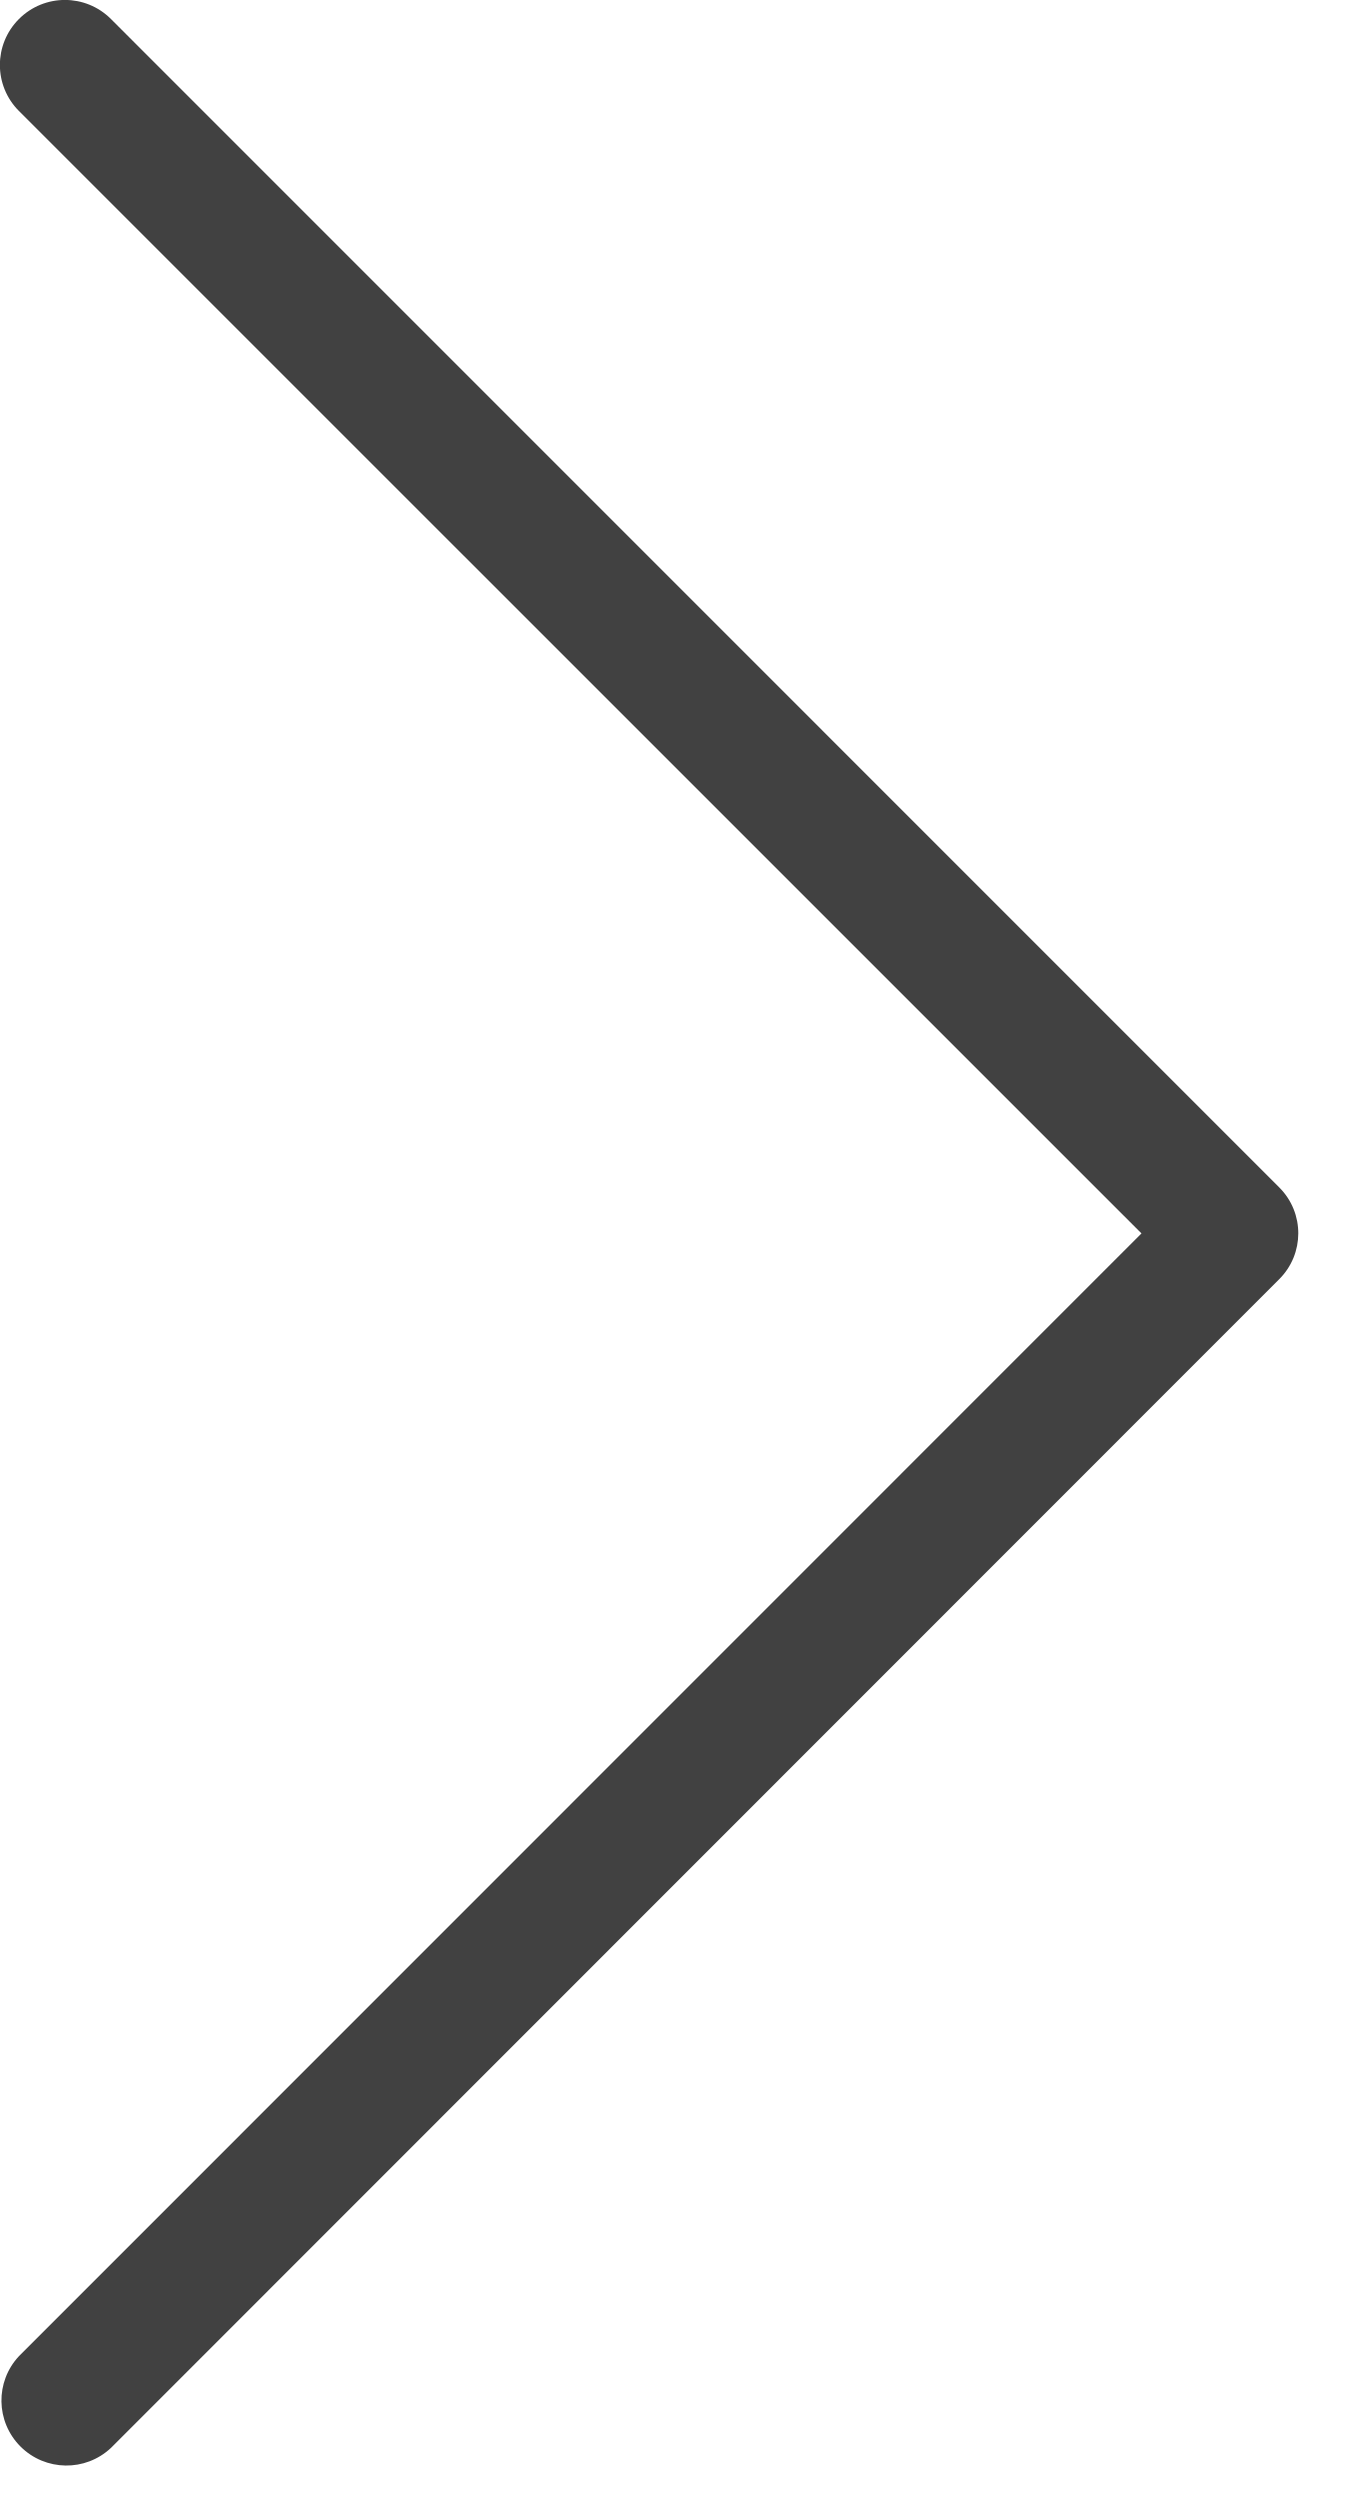
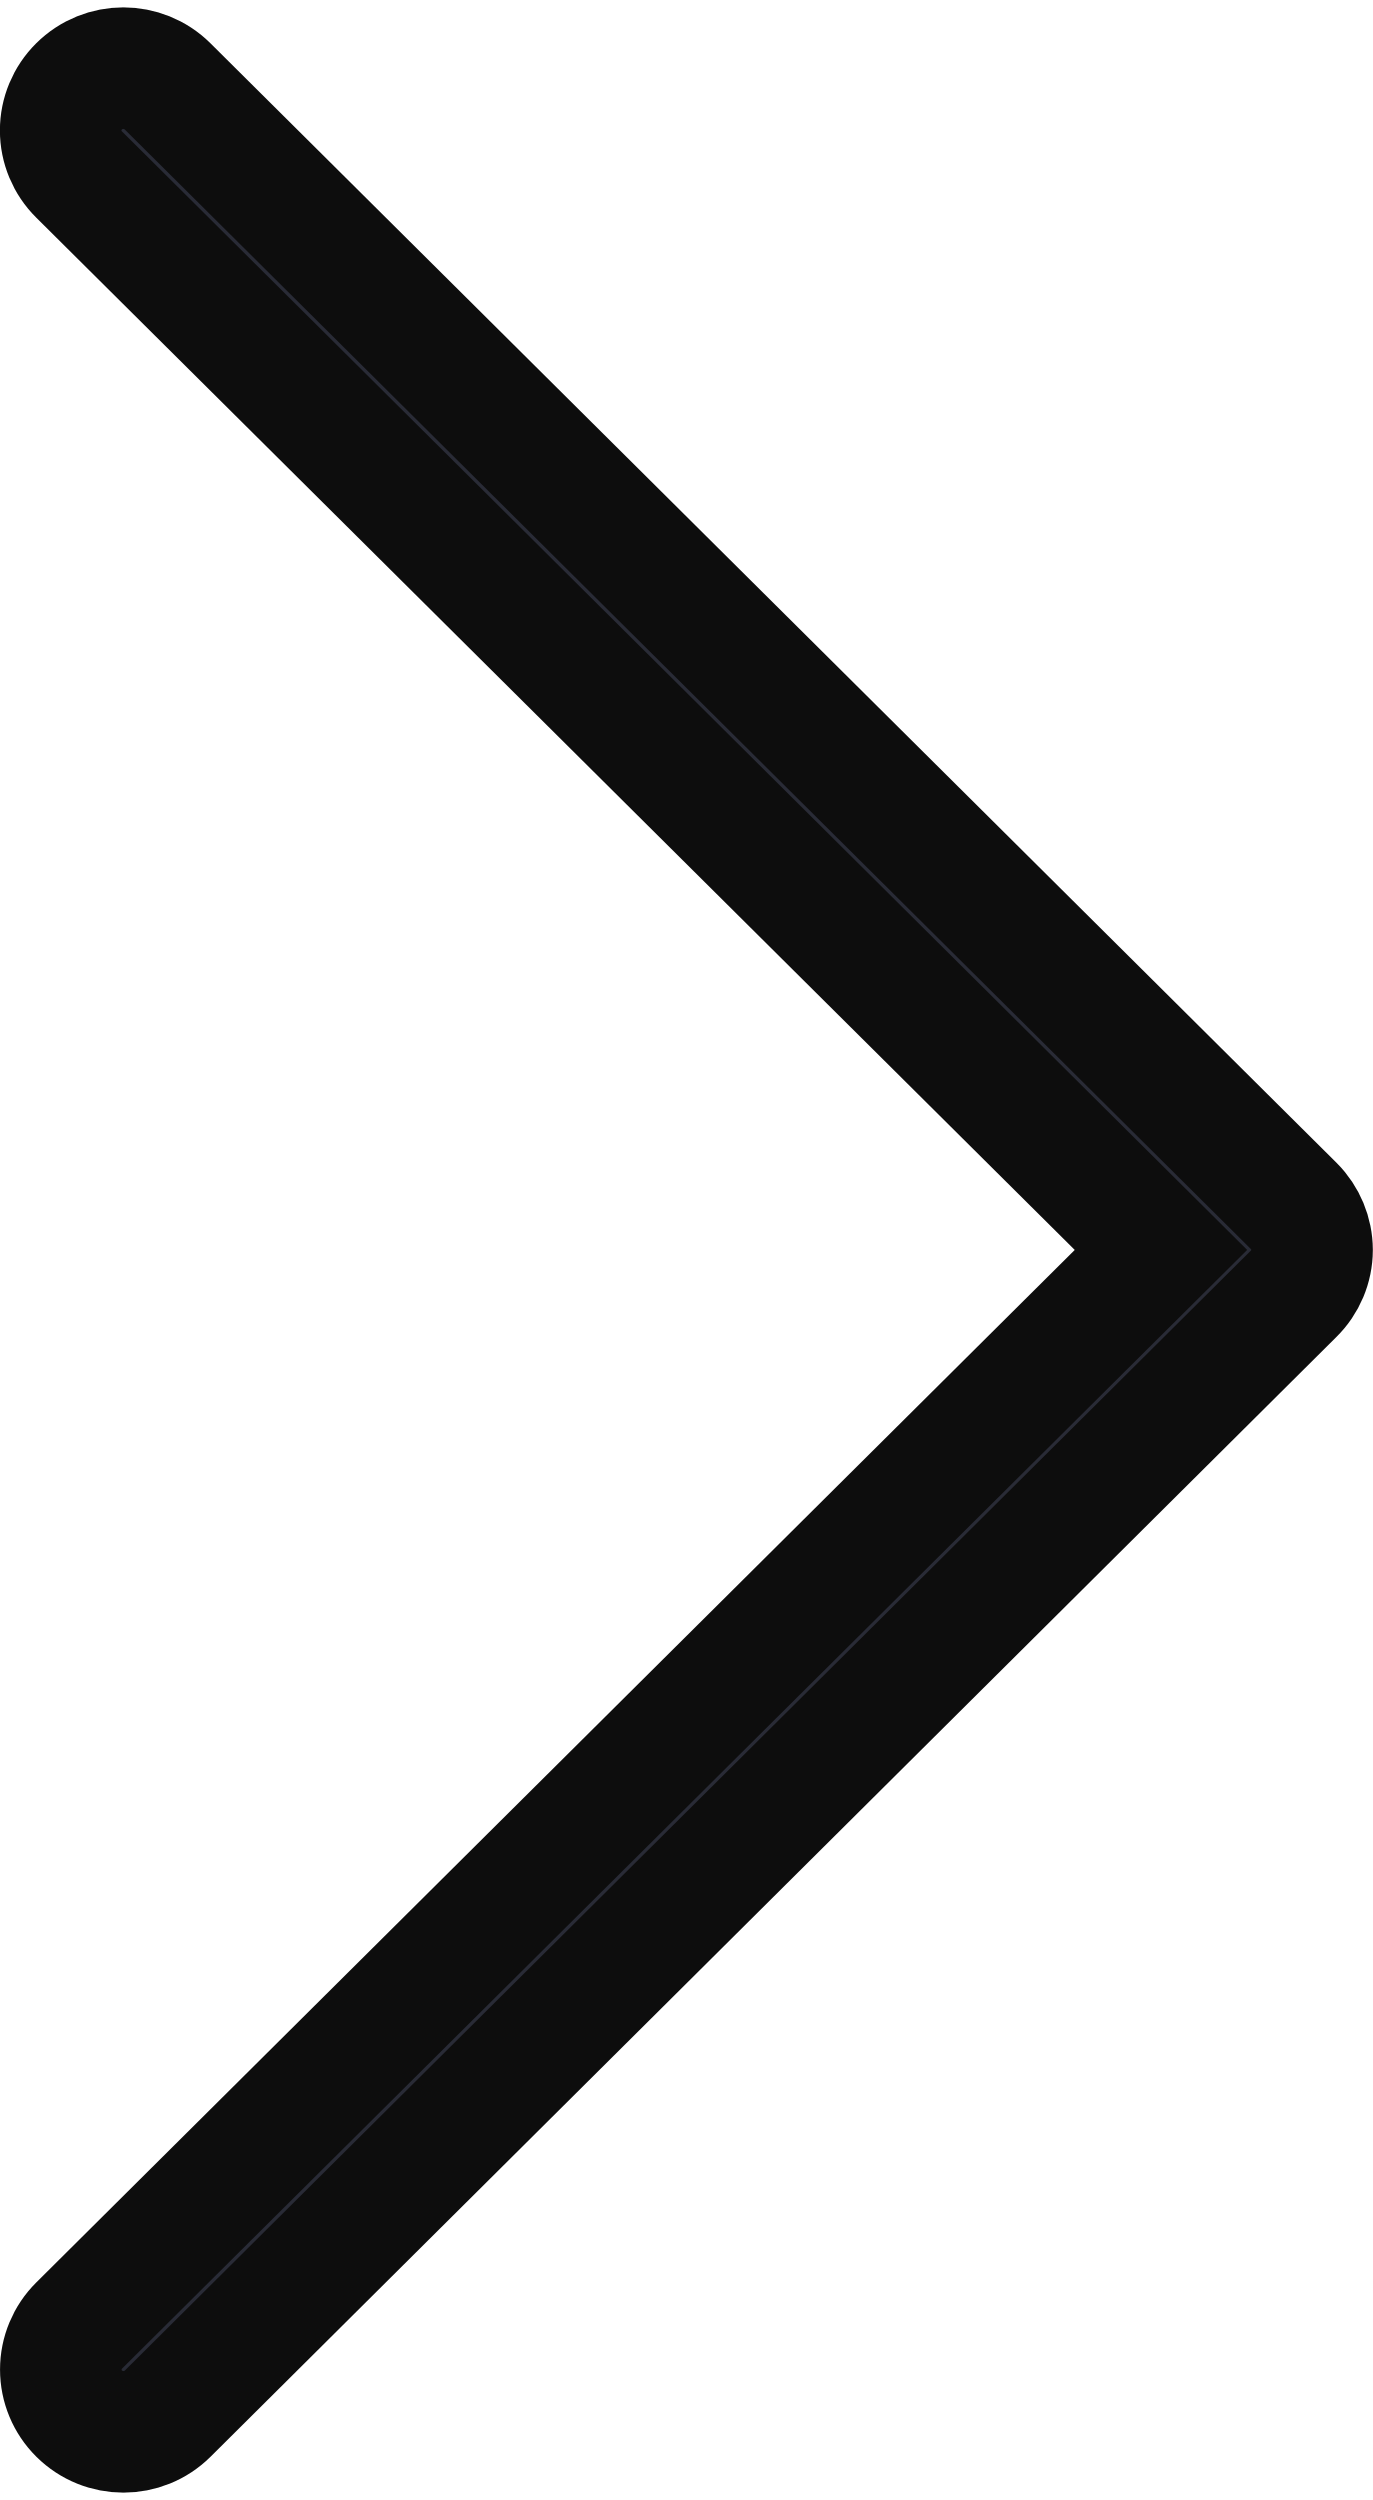
- <svg xmlns="http://www.w3.org/2000/svg" width="12" height="22" viewBox="0 0 12 22">
-   <path fill="#414141" d="M11.257 11.257a.57.57 0 0 0 .002-.806L.976.167a.572.572 0 0 0-.809.81l9.878 9.877-9.878 9.88a.572.572 0 0 0 .809.808z" />
+ <svg xmlns="http://www.w3.org/2000/svg" width="11.293" height="20.565" viewBox="0 0 11.293 20.565">
+   <g id="Icon-ARROW" transform="translate(0.5 20.004) rotate(-90)">
+     <path id="Path_14" data-name="Path 14" d="M9.361,10.141a.509.509,0,0,0,.361.152.515.515,0,0,0,.361-.15L19.293.879a.517.517,0,0,0,0-.729.51.51,0,0,0-.724,0L9.722,9.05.874.151a.51.51,0,0,0-.724,0,.517.517,0,0,0,0,.729Z" transform="translate(0 0)" fill="#292b36" stroke="#0d0d0d" stroke-width="1" />
+   </g>
</svg>
